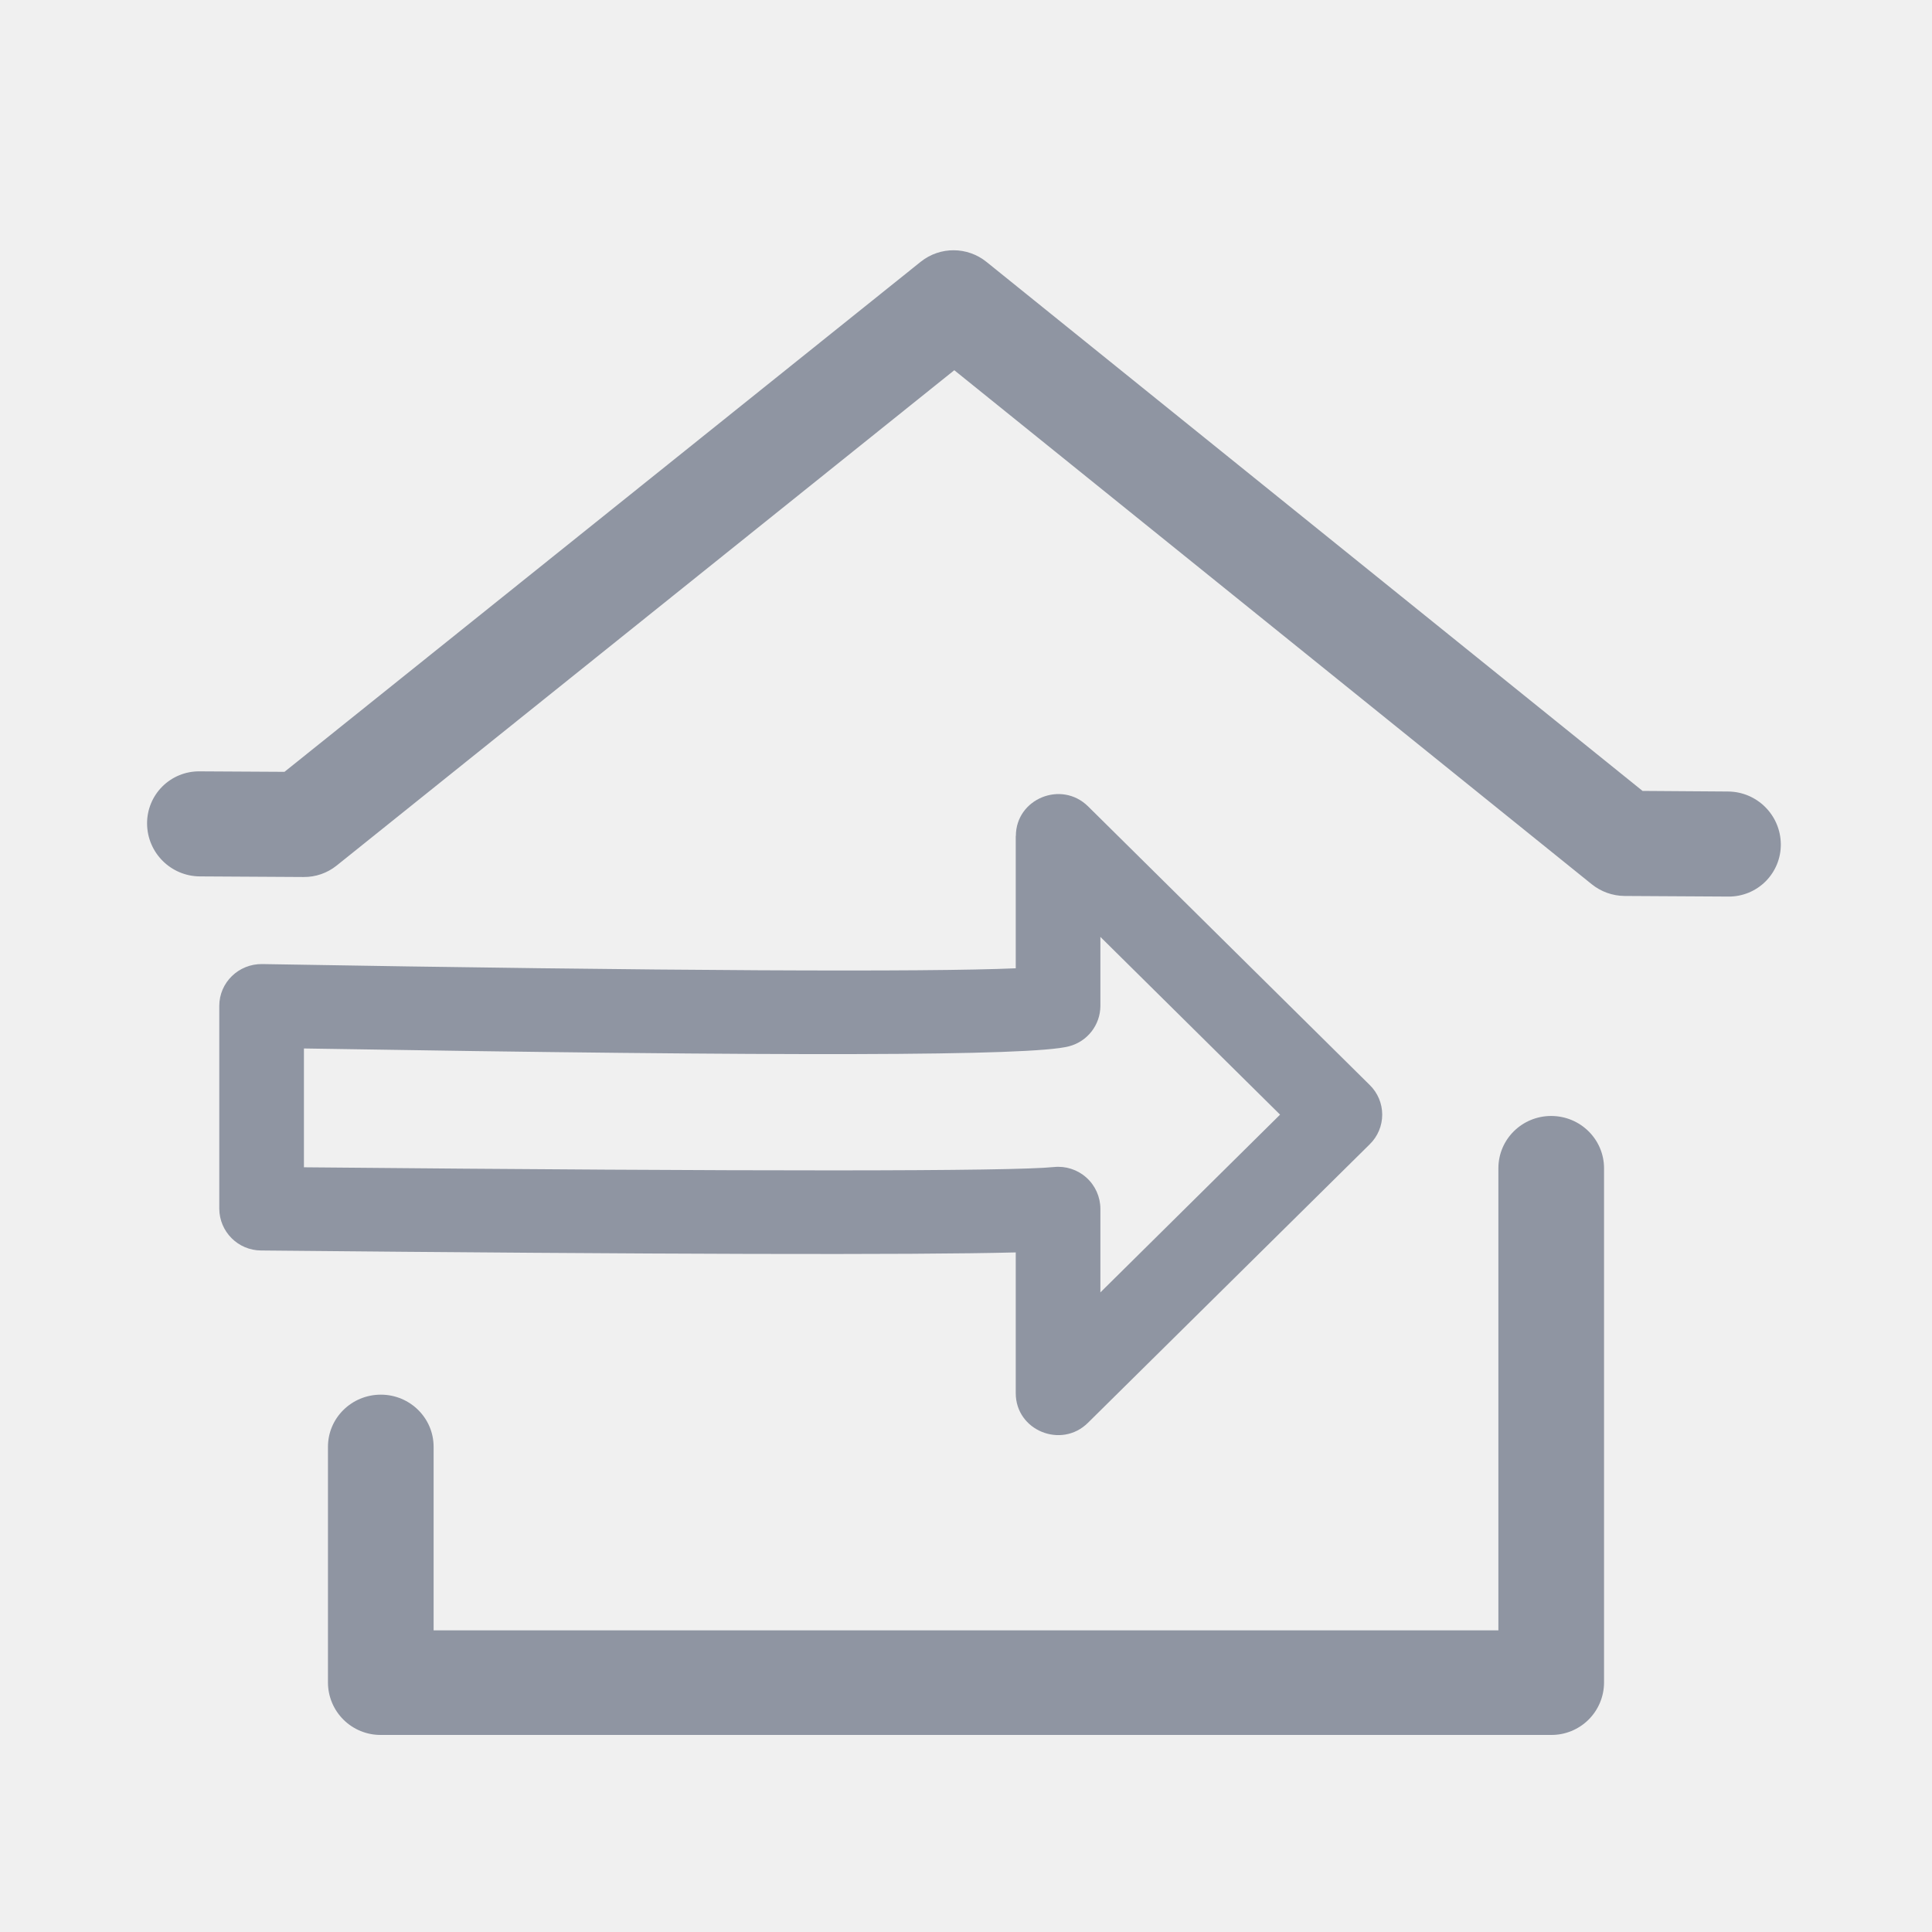
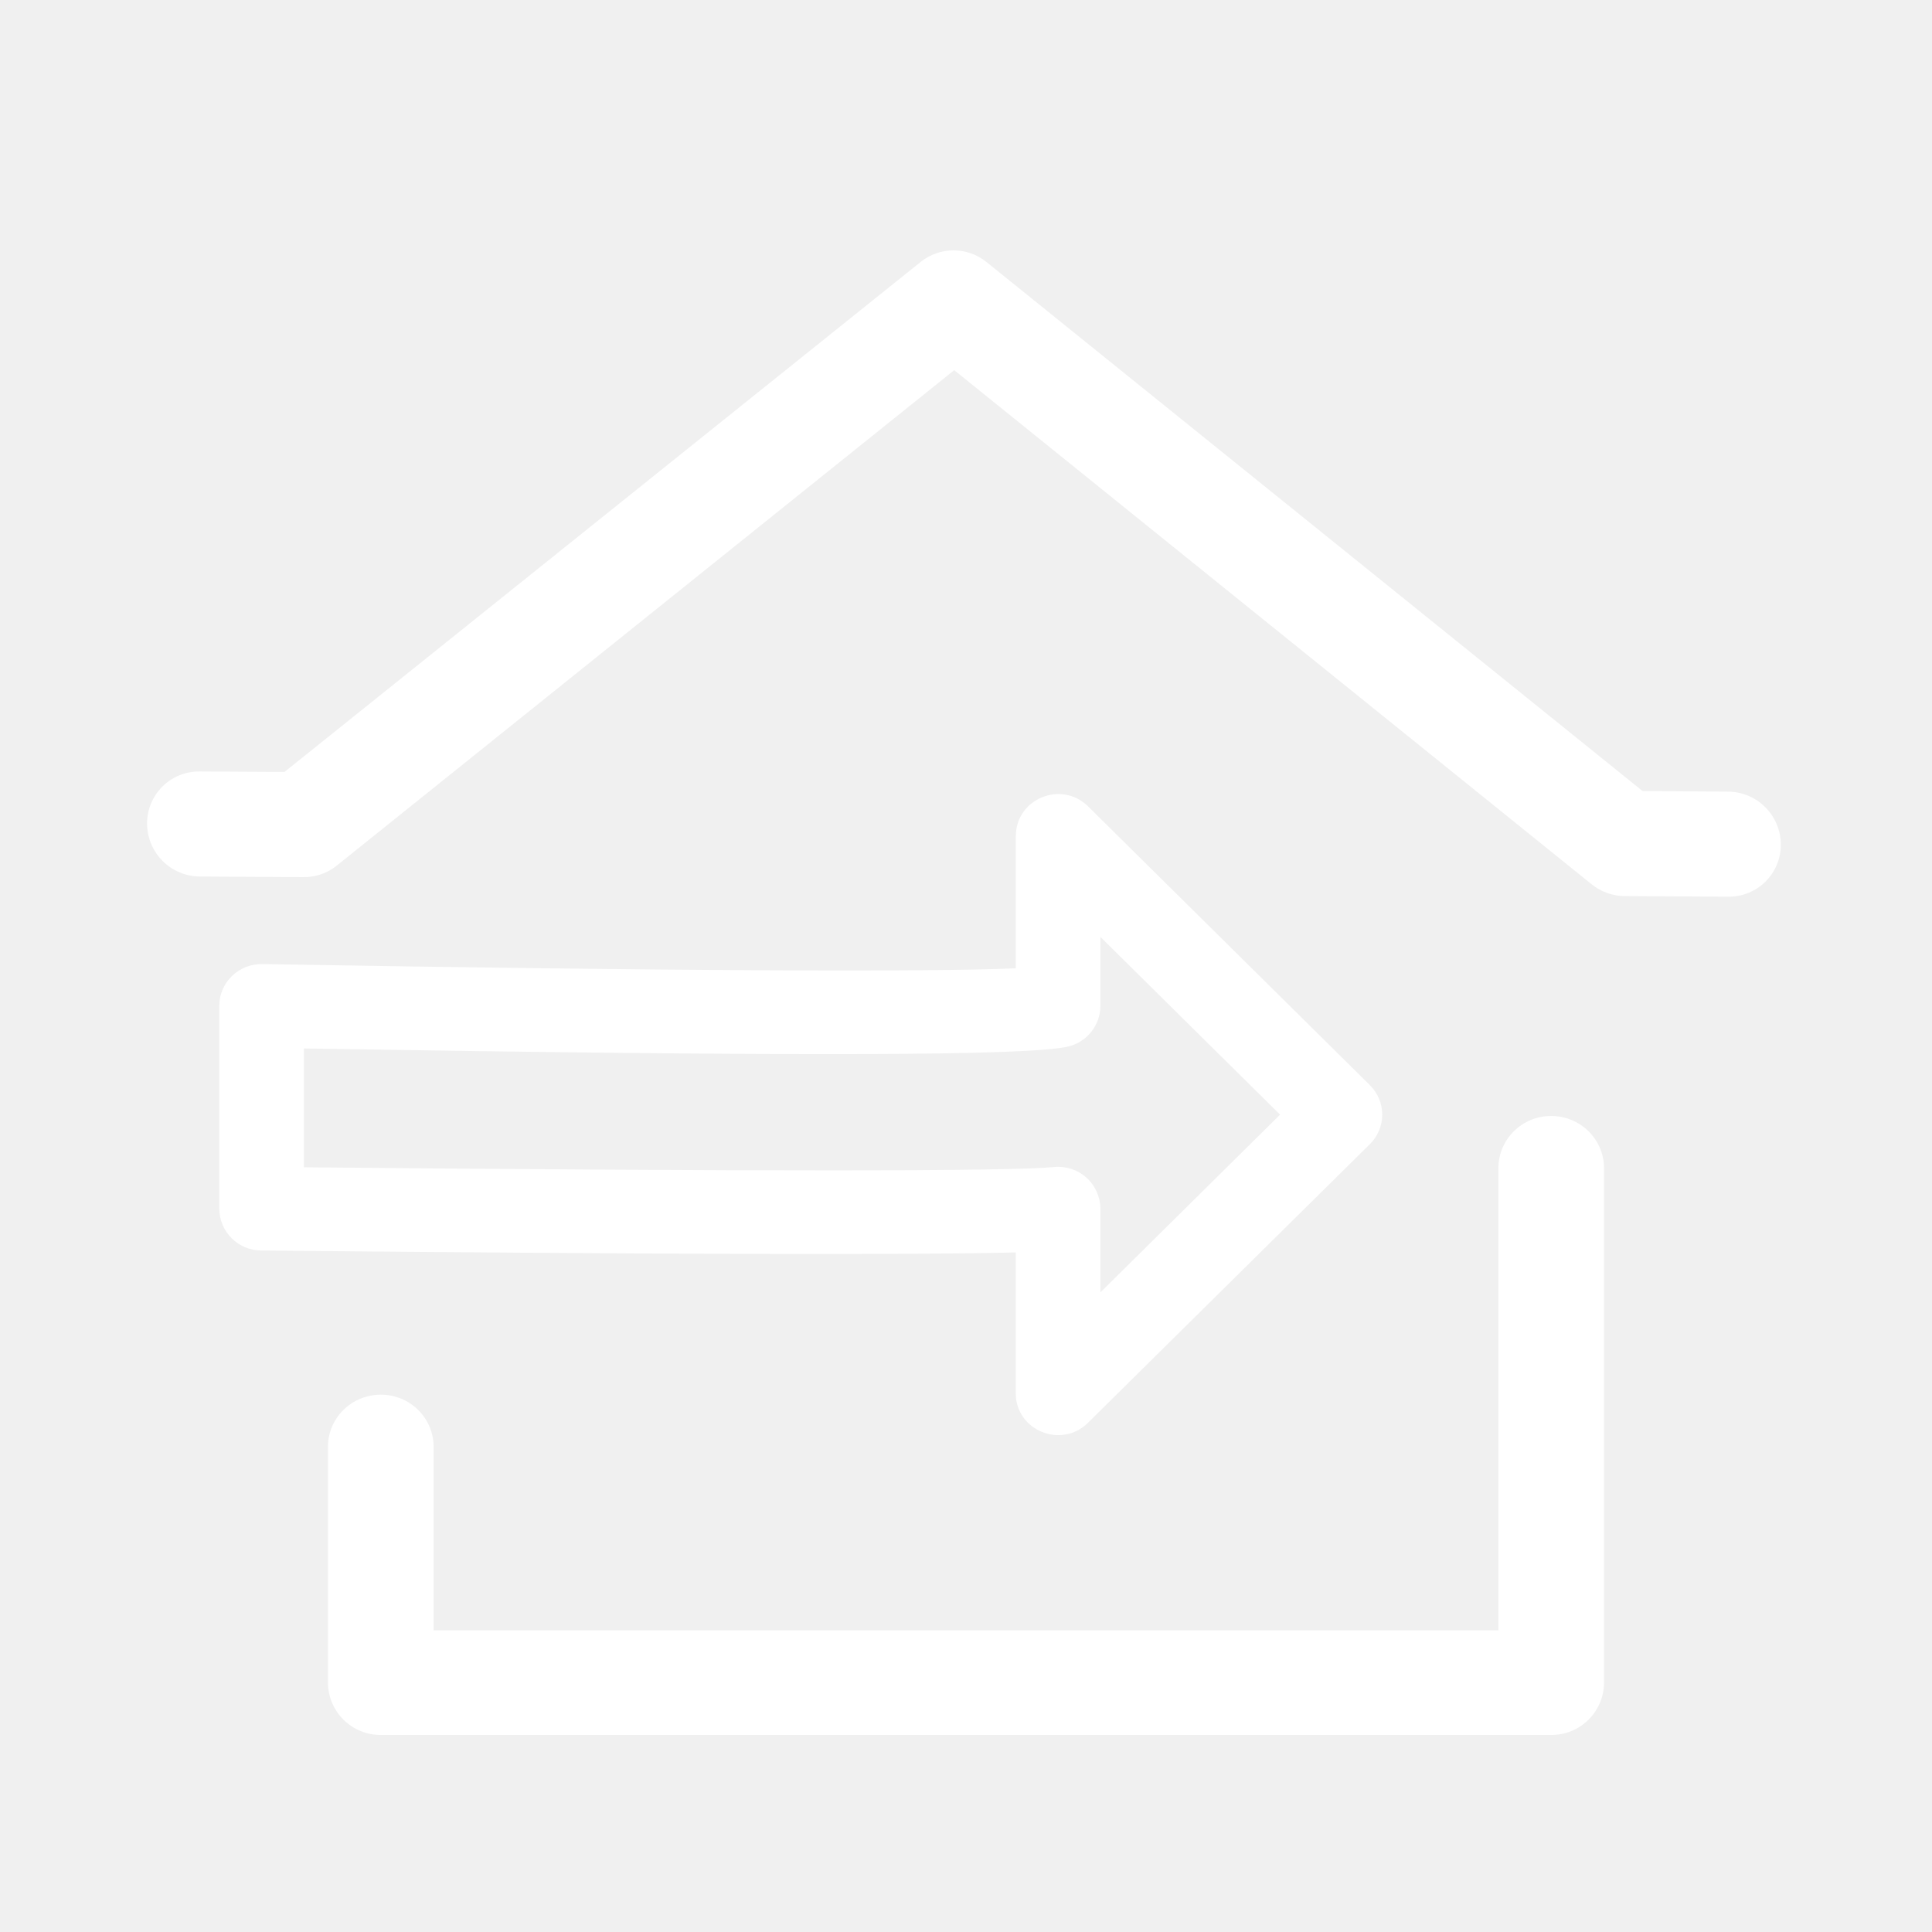
<svg xmlns="http://www.w3.org/2000/svg" width="16" height="16">
-   <g fill="#8F95A2" fill-rule="nonzero">
-     <path d="M8.413 6.923c0-.308.377-.463.598-.245l2.333 2.308a.343.343 0 0 1 0 .49L9.01 11.783c-.22.218-.598.064-.598-.245v-1.166c-.856.022-2.924.016-6.25-.016a.348.348 0 0 1-.346-.346V8.33c0-.193.16-.349.356-.346 3.37.058 5.514.067 6.24.035V6.923zm.7.836v.572a.347.347 0 0 1-.26.334c-.309.082-2.324.084-6.336.018v.984c3.76.035 5.856.034 6.21-.002a.349.349 0 0 1 .386.345v.693l1.488-1.472-1.488-1.472z" />
-     <path d="M12.409 9.675c0-.24.196-.433.437-.433.242 0 .438.194.438.433v4.26a.435.435 0 0 1-.438.433H3.154a.435.435 0 0 1-.438-.433v-1.953c0-.239.196-.432.438-.432.241 0 .437.193.437.432v1.52h8.818V9.675zM7.903 3.066L2.787 7.169a.43.43 0 0 1-.273.094l-.858-.005a.44.44 0 0 1-.438-.437.43.43 0 0 1 .433-.433l.705.004 5.27-4.225a.435.435 0 0 1 .545.003l5.432 4.38.708.005a.44.44 0 0 1 .437.437.43.43 0 0 1-.432.433l-.862-.005a.44.44 0 0 1-.273-.098L7.903 3.066z" />
-   </g>
+   <path d="M8.413 6.923c0-.308.377-.463.598-.245l2.333 2.308a.343.343 0 0 1 0 .49L9.01 11.783c-.22.218-.598.064-.598-.245v-1.166c-.856.022-2.924.016-6.25-.016a.348.348 0 0 1-.346-.346V8.33c0-.193.16-.349.356-.346 3.37.058 5.514.067 6.24.035V6.923zm.7.836v.572a.347.347 0 0 1-.26.334c-.309.082-2.324.084-6.336.018v.984c3.76.035 5.856.034 6.21-.002a.349.349 0 0 1 .386.345v.693l1.488-1.472-1.488-1.472zm3.296 1.916c0-.24.196-.433.437-.433.242 0 .438.194.438.433v4.26a.435.435 0 0 1-.438.433H3.154a.435.435 0 0 1-.438-.433v-1.953c0-.239.196-.432.438-.432.241 0 .437.193.437.432v1.52h8.818V9.675zm-4.506-6.61L2.787 7.17a.43.43 0 0 1-.273.094l-.858-.005a.44.44 0 0 1-.438-.437.43.43 0 0 1 .433-.433l.705.004 5.27-4.225a.435.435 0 0 1 .545.003l5.432 4.38.708.005a.44.44 0 0 1 .437.437.43.43 0 0 1-.432.433l-.862-.005a.44.44 0 0 1-.273-.098L7.903 3.066z" fill="#FFF" fill-rule="nonzero" />
</svg>
